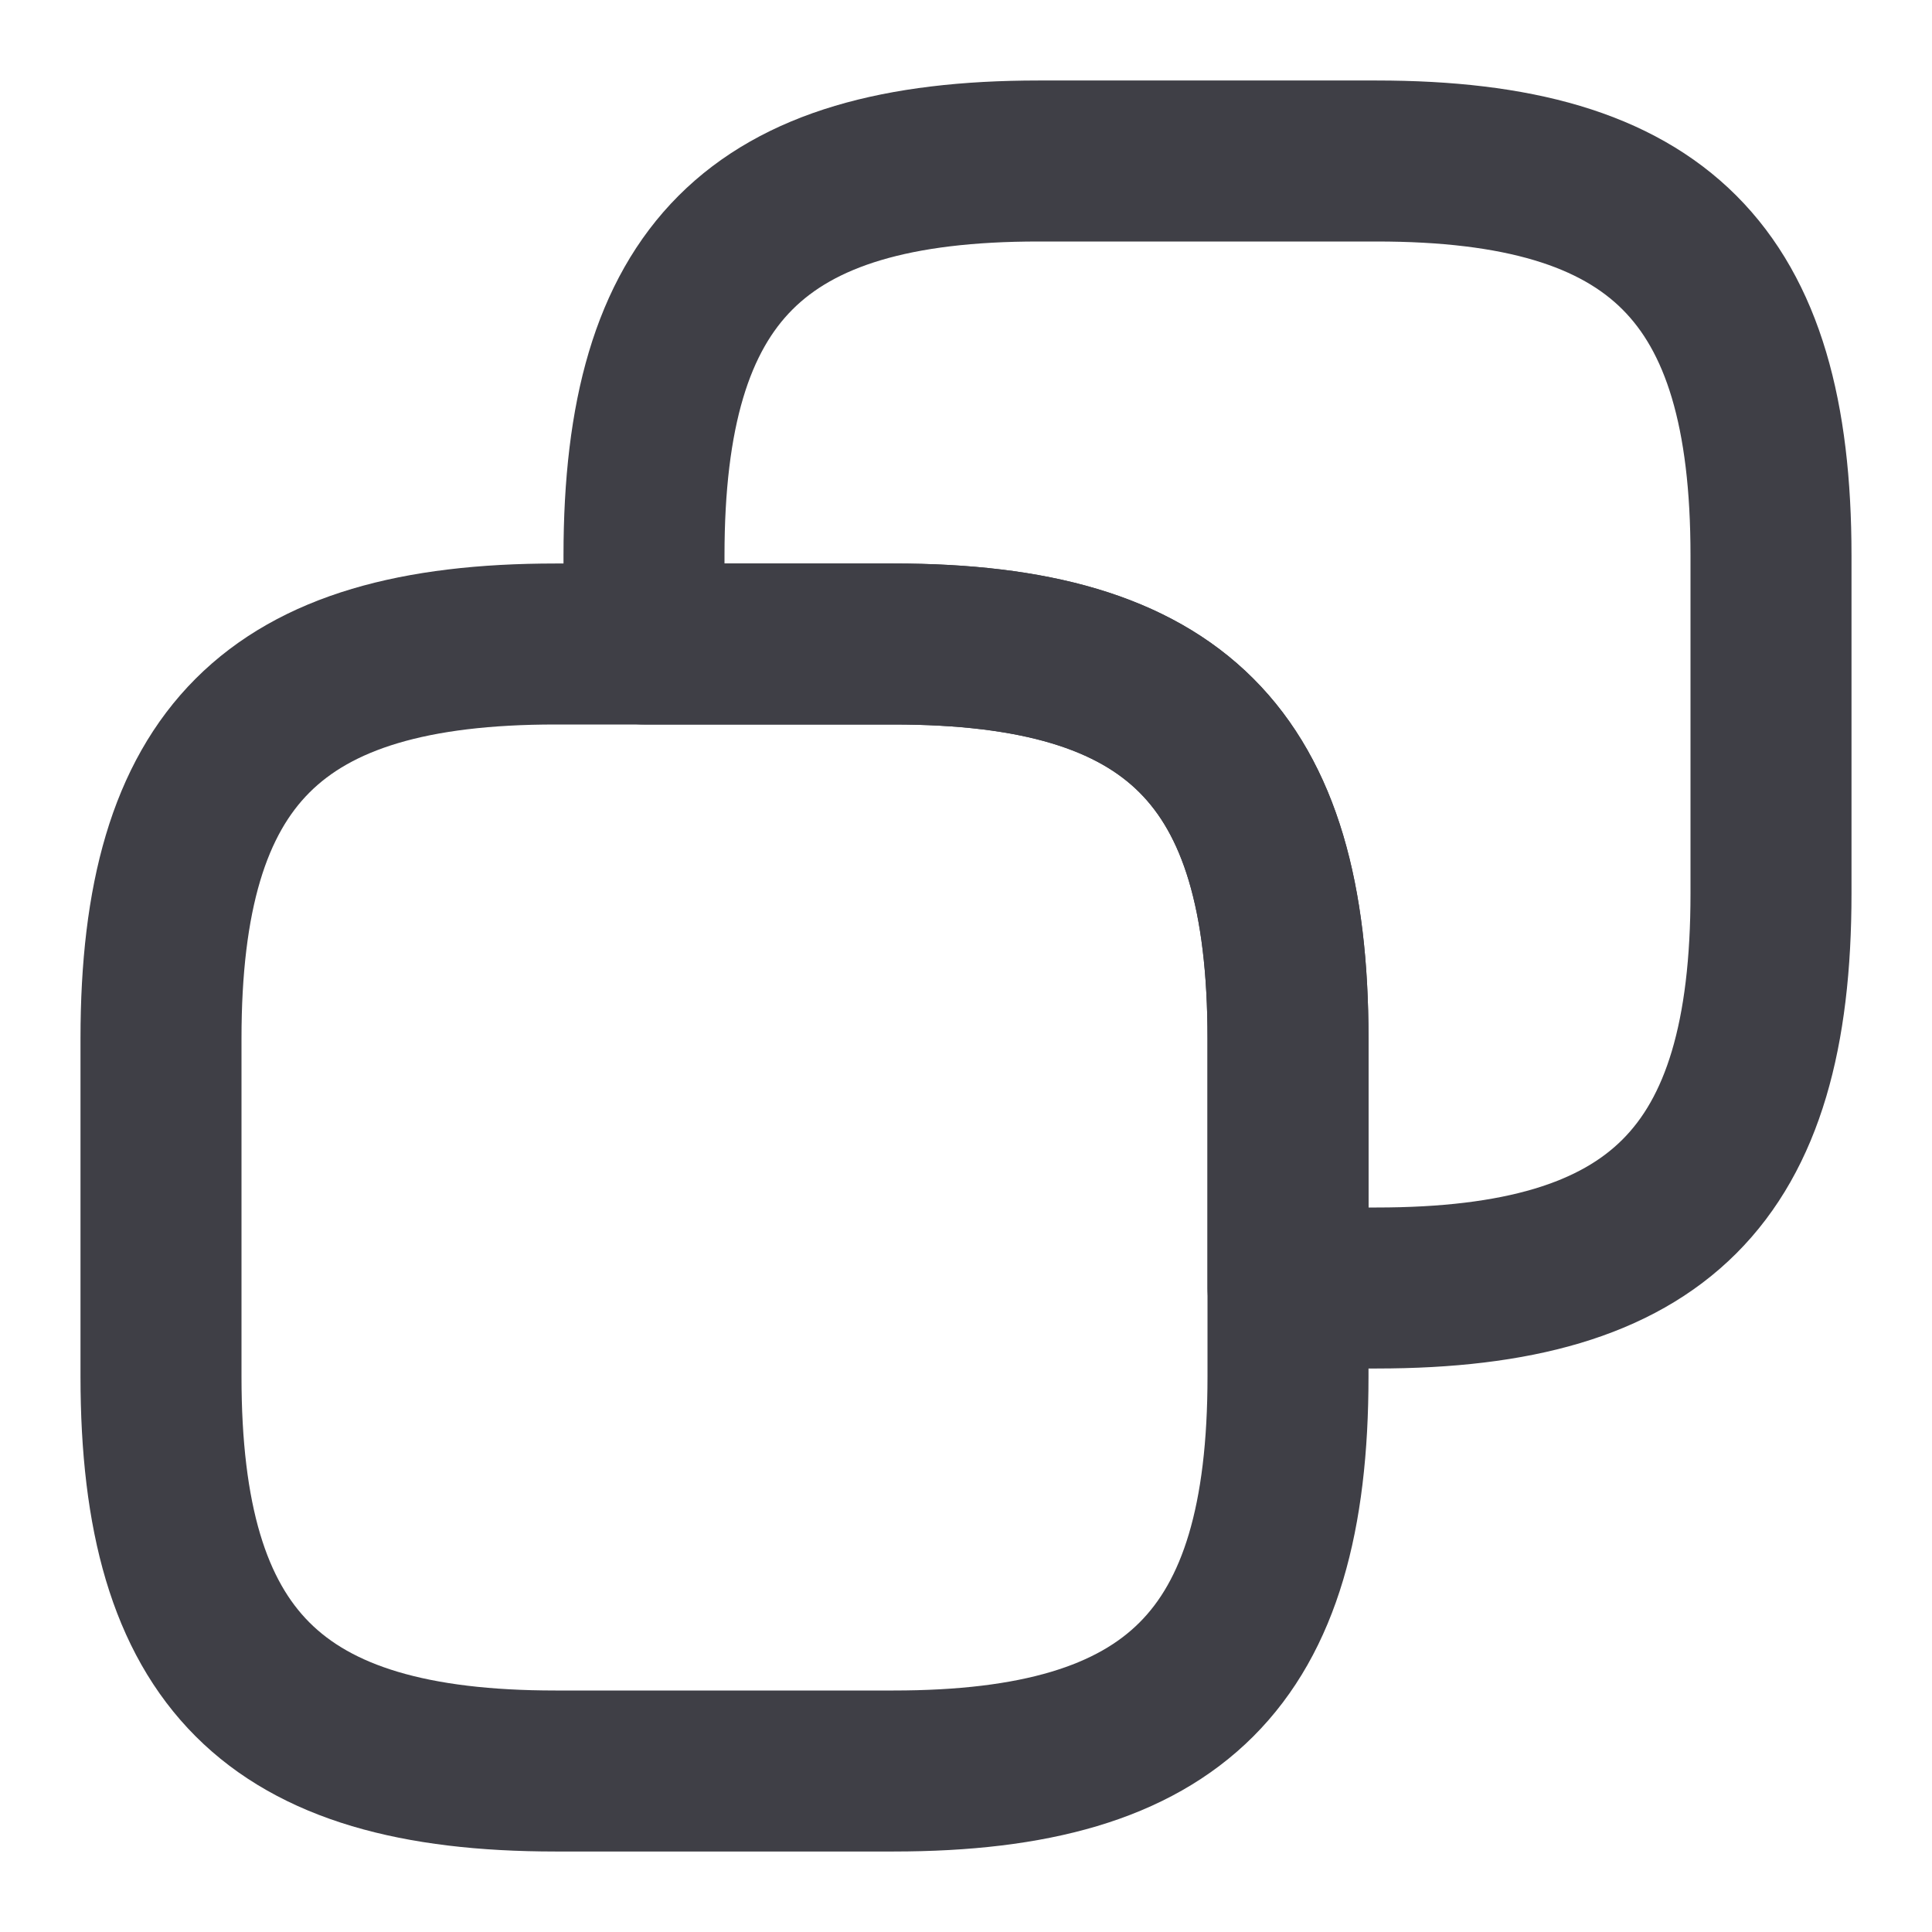
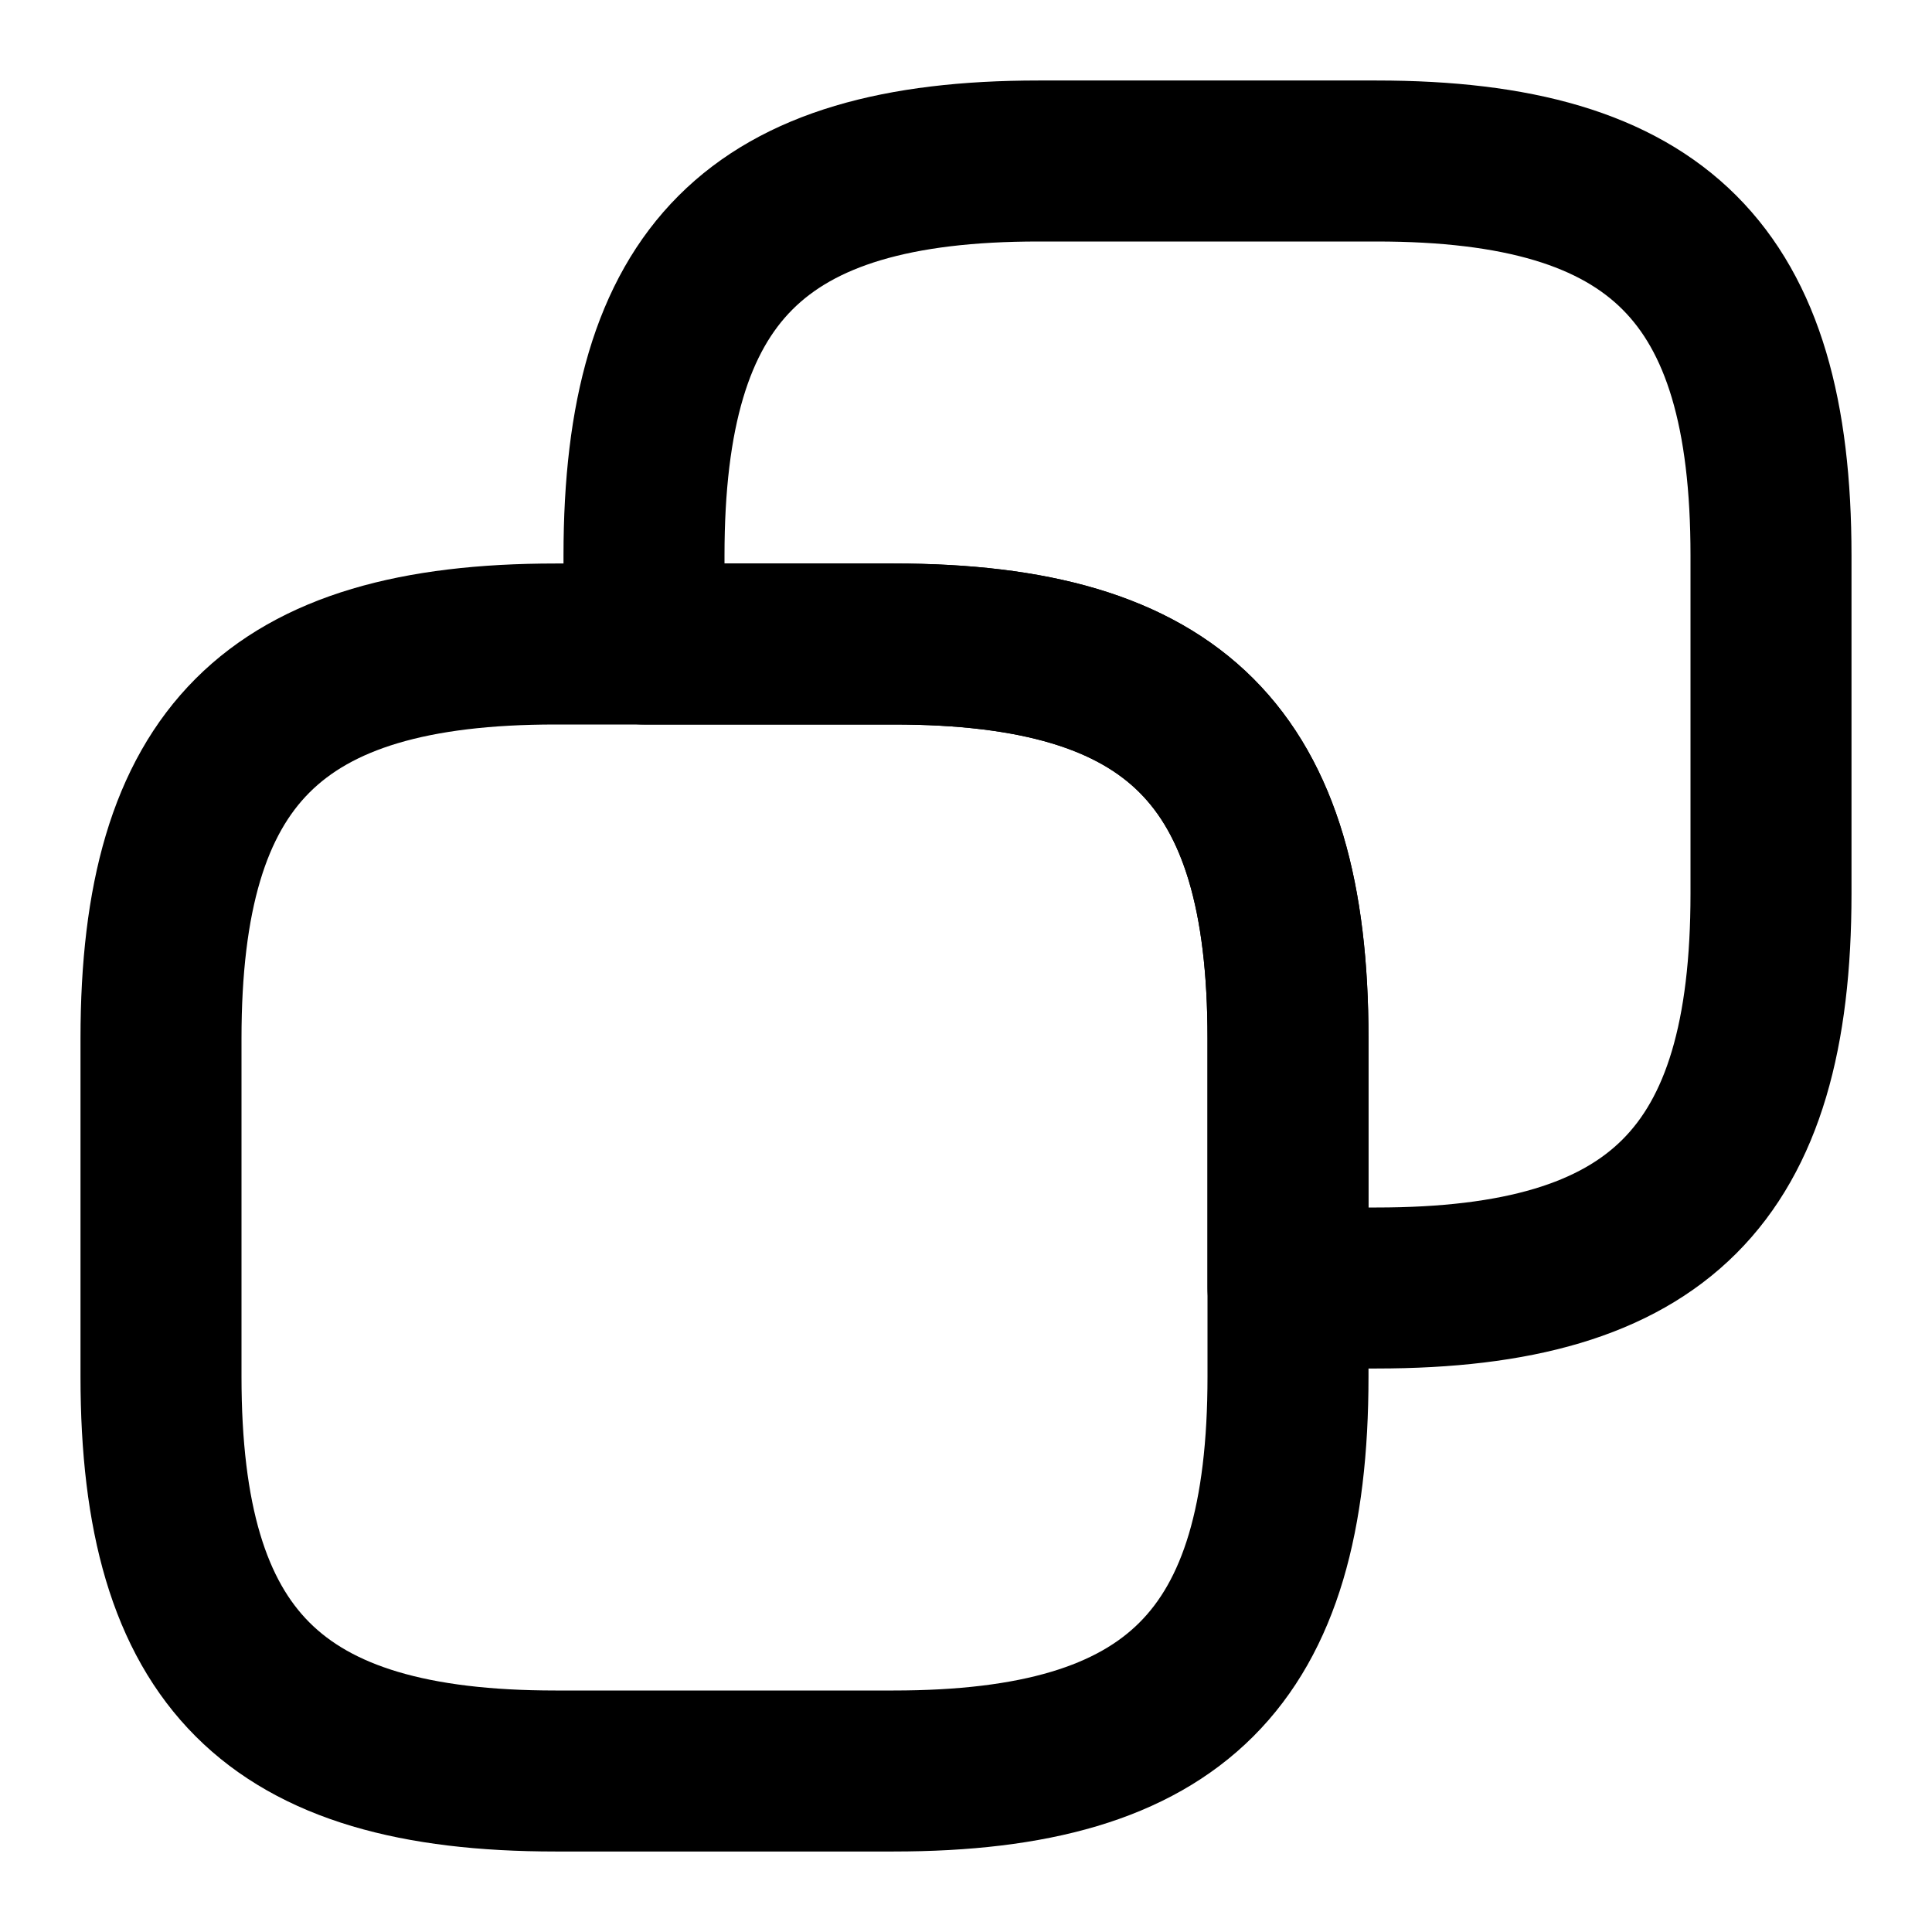
<svg xmlns="http://www.w3.org/2000/svg" width="18" height="18" viewBox="0 0 18 18" fill="none">
-   <path d="M12 9.675V12.825C12 15.45 10.95 16.5 8.325 16.5H5.175C2.55 16.5 1.5 15.45 1.5 12.825V9.675C1.5 7.05 2.55 6 5.175 6H8.325C10.95 6 12 7.05 12 9.675Z" stroke="#3F3F46" stroke-width="1.5" stroke-linecap="round" stroke-linejoin="round" />
-   <path d="M16.5 5.175V8.325C16.5 10.95 15.45 12 12.825 12H12V9.675C12 7.05 10.95 6 8.325 6H6V5.175C6 2.55 7.05 1.5 9.675 1.5H12.825C15.45 1.5 16.5 2.55 16.5 5.175Z" stroke="#3F3F46" stroke-width="1.5" stroke-linecap="round" stroke-linejoin="round" />
+   <path d="M12 9.675V12.825C12 15.45 10.95 16.5 8.325 16.5H5.175C2.55 16.5 1.5 15.45 1.5 12.825V9.675C1.5 7.05 2.55 6 5.175 6H8.325C10.95 6 12 7.05 12 9.675Z" stroke="currentColor" stroke-width="1.5" stroke-linecap="round" stroke-linejoin="round" />
+   <path d="M16.5 5.175V8.325C16.5 10.95 15.45 12 12.825 12H12V9.675C12 7.05 10.95 6 8.325 6H6V5.175C6 2.55 7.05 1.5 9.675 1.5H12.825C15.45 1.5 16.5 2.55 16.5 5.175Z" stroke="currentColor" stroke-width="1.5" stroke-linecap="round" stroke-linejoin="round" />
</svg>
